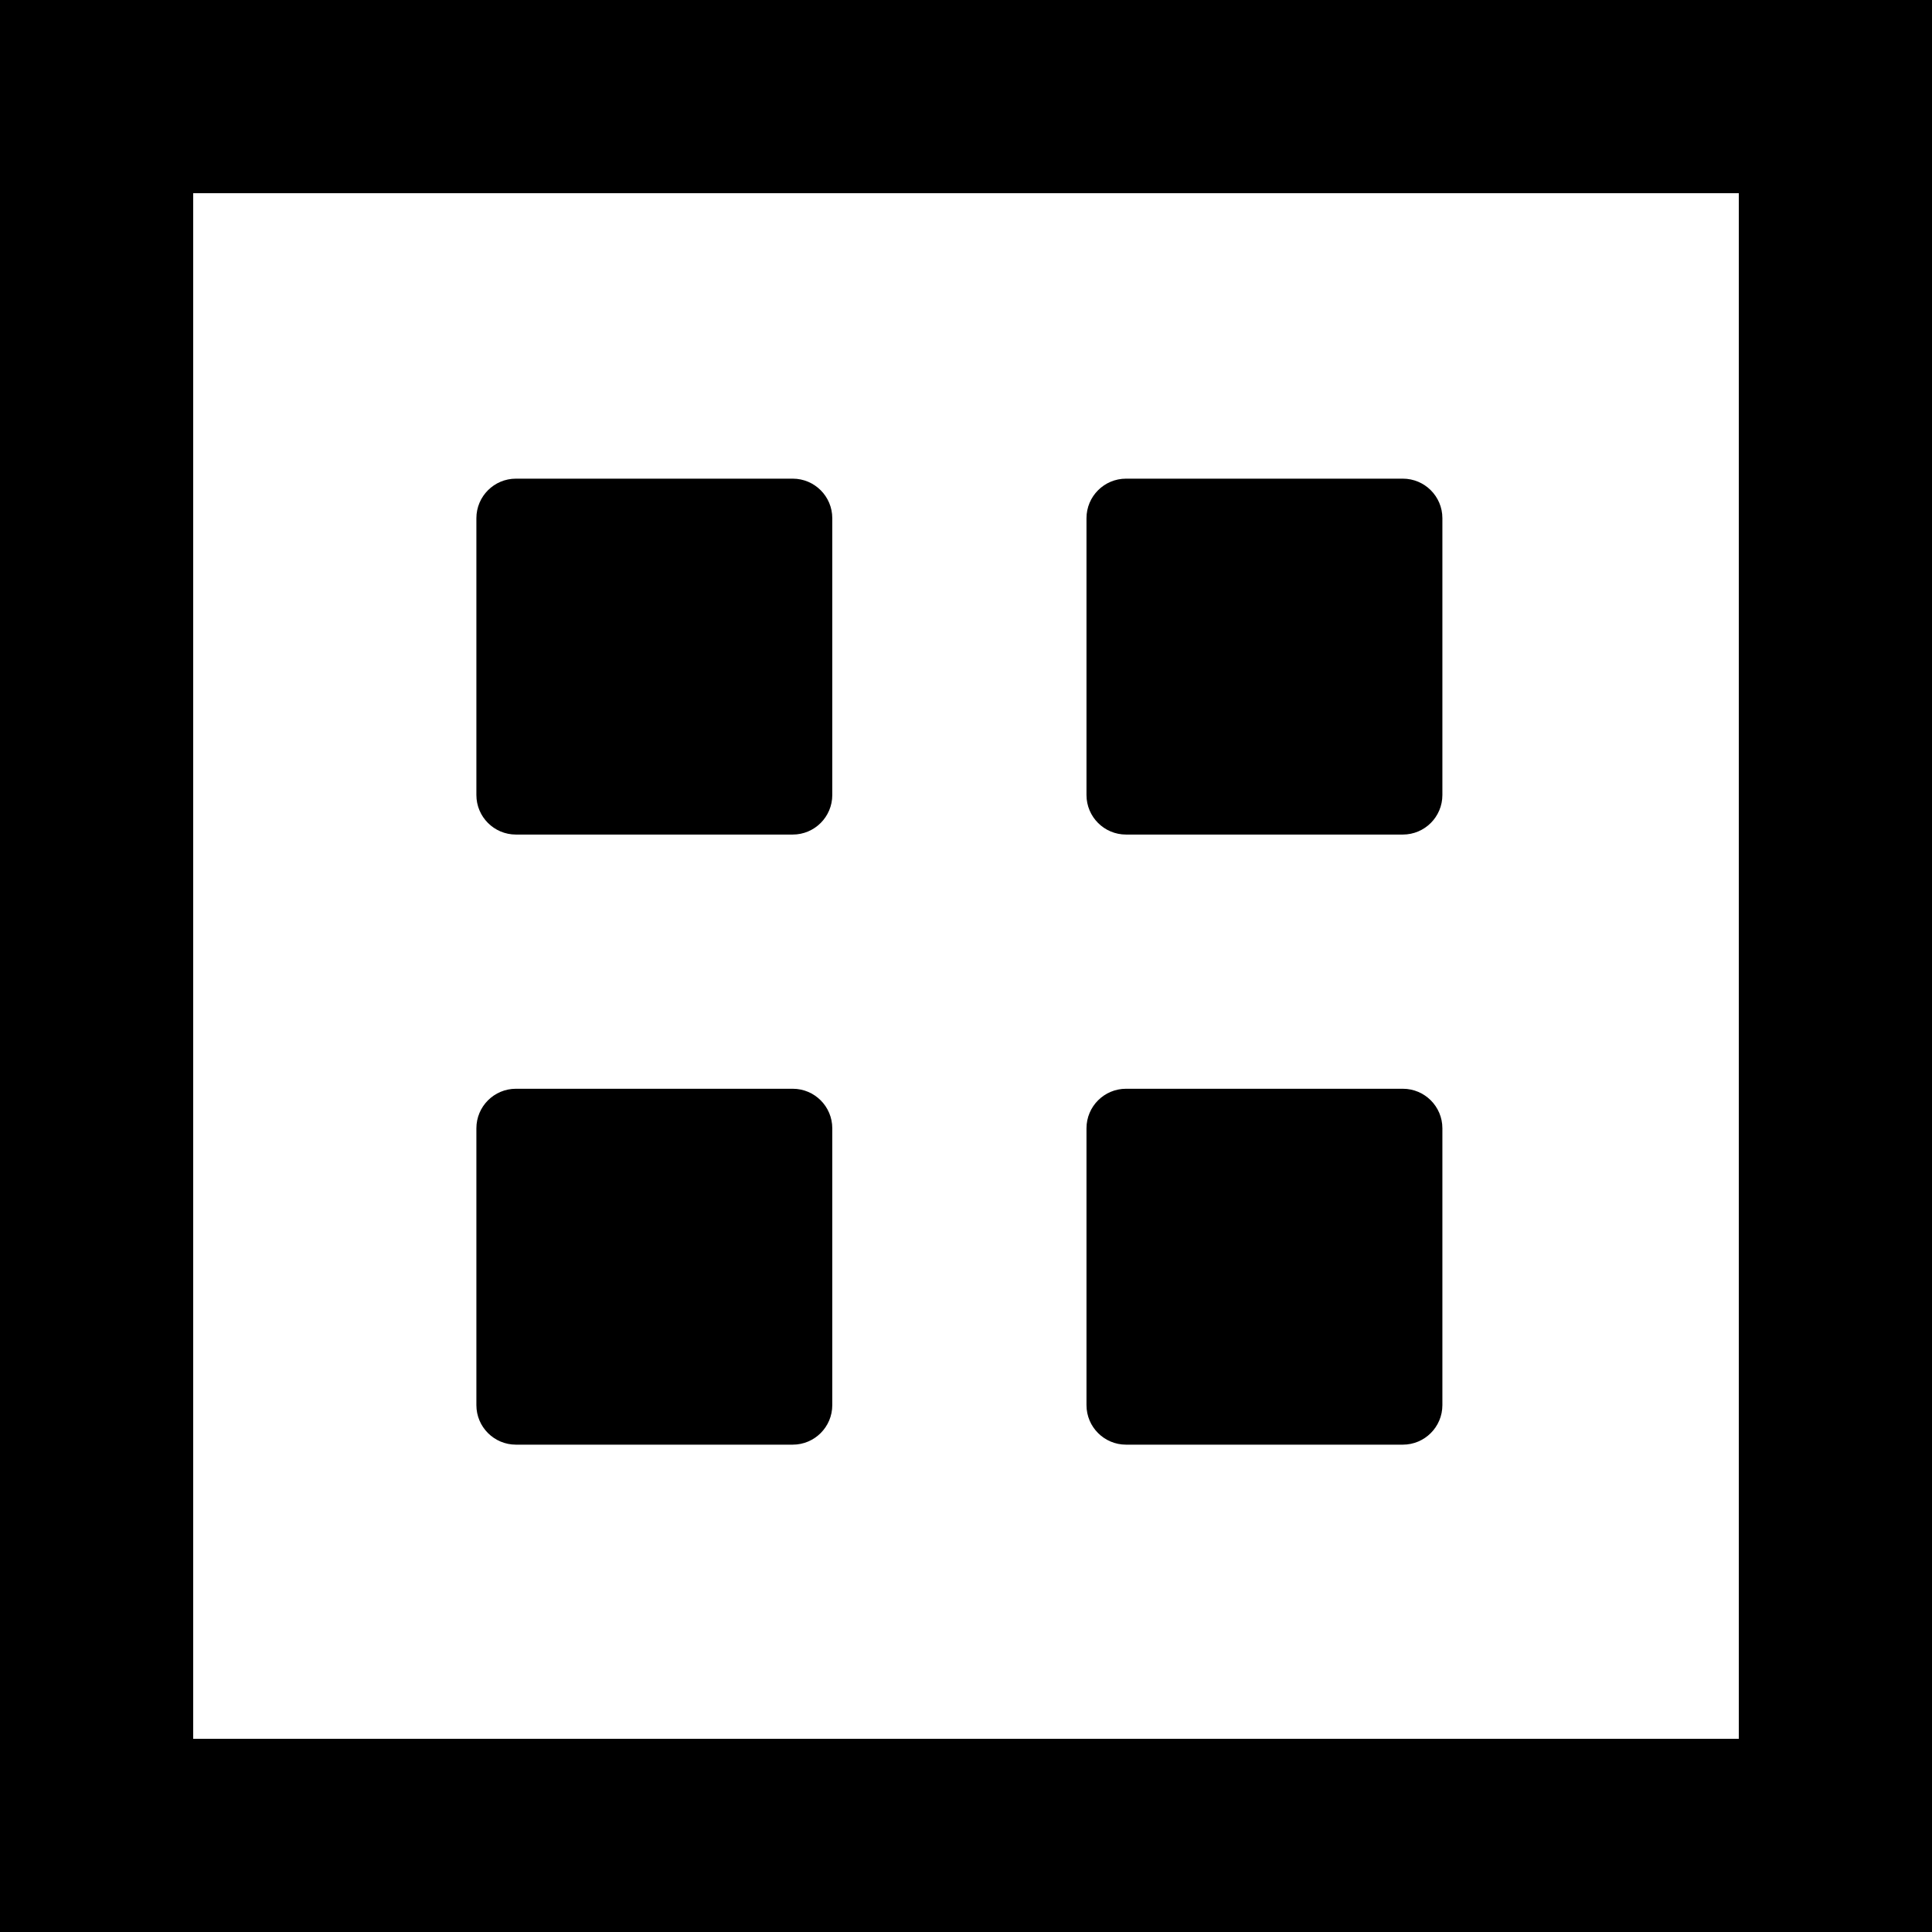
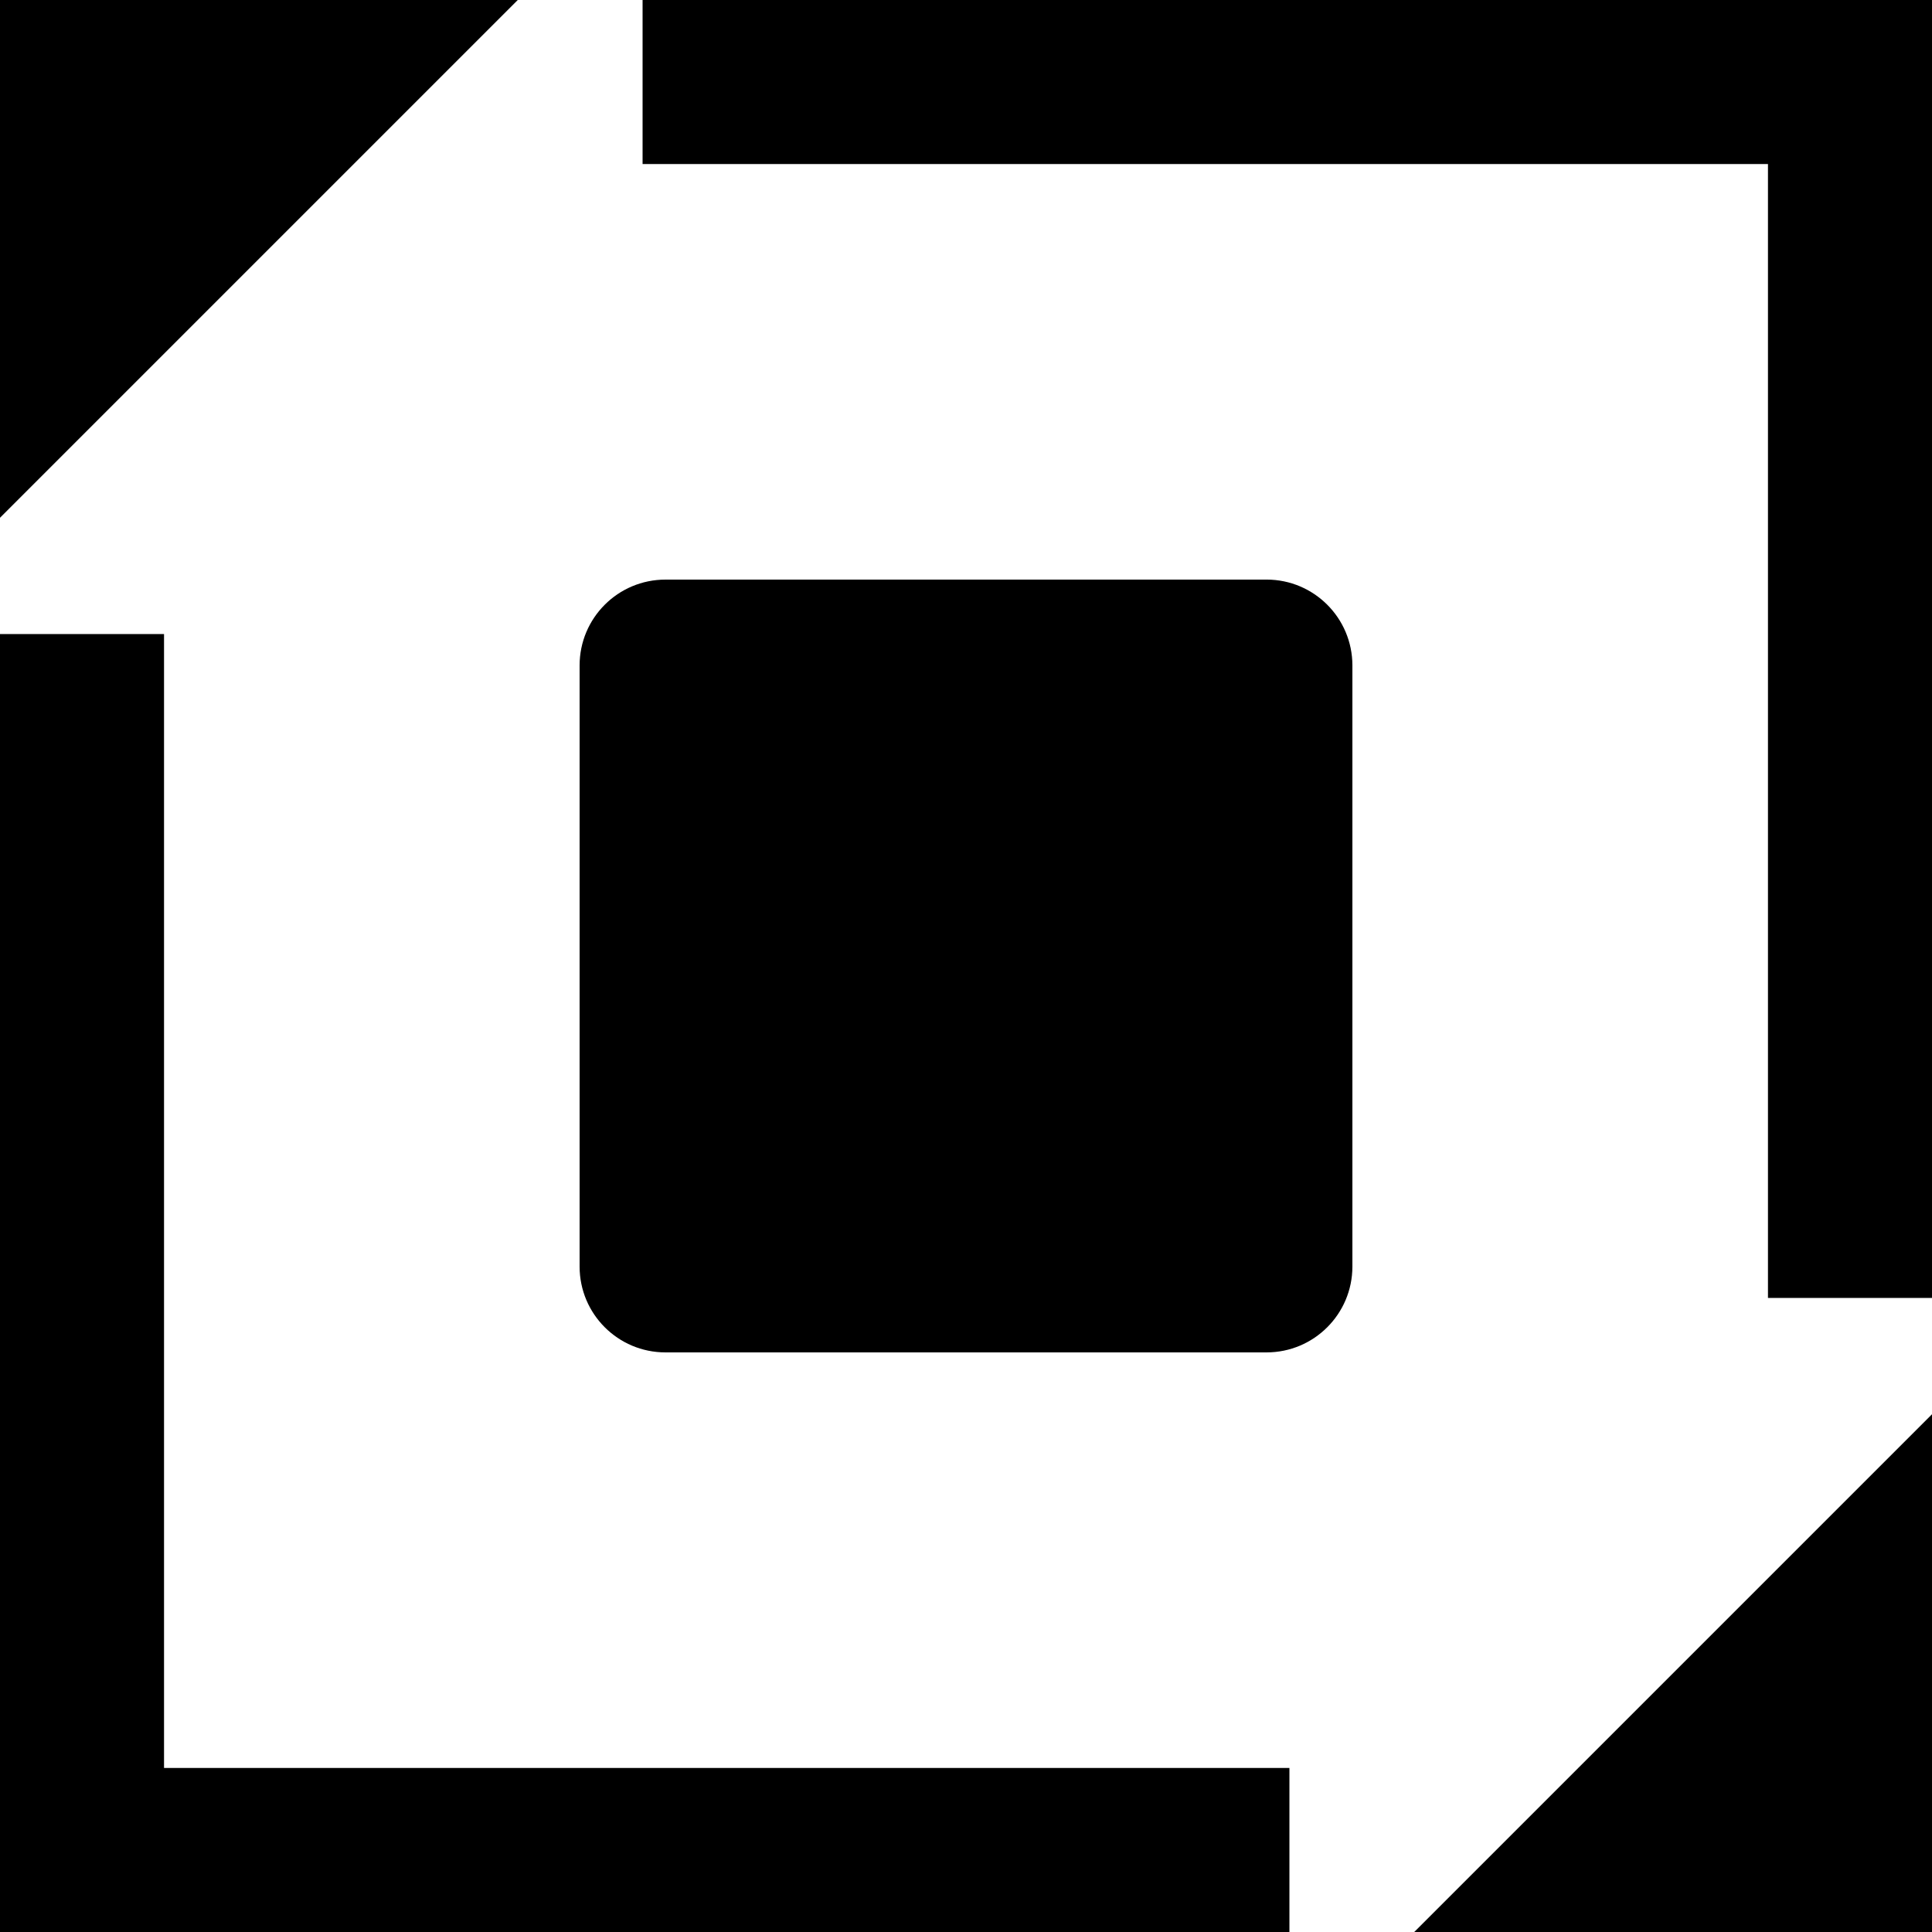
- <svg xmlns="http://www.w3.org/2000/svg" viewBox="0 0 500 500">
-   <path d="M0 0h500v500H0Zm50 50v400h400V50Zm241.416 73.877c-5.652 0-10.234 4.582-10.234 10.234v71.637c0 5.652 4.582 10.234 10.234 10.234h71.638c5.652 0 10.234-4.582 10.234-10.234v-71.637c0-5.652-4.582-10.234-10.234-10.234zm-157.894 0c-5.652 0-10.234 4.582-10.234 10.234v71.637c0 5.652 4.582 10.234 10.234 10.234h71.637c5.652 0 10.234-4.582 10.234-10.234v-71.637c0-5.652-4.582-10.234-10.234-10.234zM291.416 281.77c-5.652 0-10.234 4.582-10.234 10.234v71.638c0 5.652 4.582 10.234 10.234 10.234h71.638c5.652 0 10.234-4.582 10.234-10.234v-71.638c0-5.652-4.582-10.234-10.234-10.234zm-157.894 0c-5.652 0-10.234 4.582-10.234 10.234v71.638c0 5.652 4.582 10.234 10.234 10.234h71.637c5.652 0 10.234-4.582 10.234-10.234v-71.638c0-5.652-4.582-10.234-10.234-10.234z" />
+ <svg xmlns="http://www.w3.org/2000/svg" width="500" height="500" viewBox="0 0 132.292 132.292">
+   <path d="M0 0v35.454L35.454 0Zm44 0v11.232h77.06v77.642h11.232V0ZM0 43.418v88.874h88.292V121.06h-77.06V43.418Zm132.292 53.42-35.454 35.454h35.454Zm-86.73-57.15a5.877 5.877 0 0 0-5.874 5.873v41.17a5.877 5.877 0 0 0 5.873 5.873h41.17a5.877 5.877 0 0 0 5.873-5.873V45.56a5.877 5.877 0 0 0-5.873-5.873z" />
</svg>
